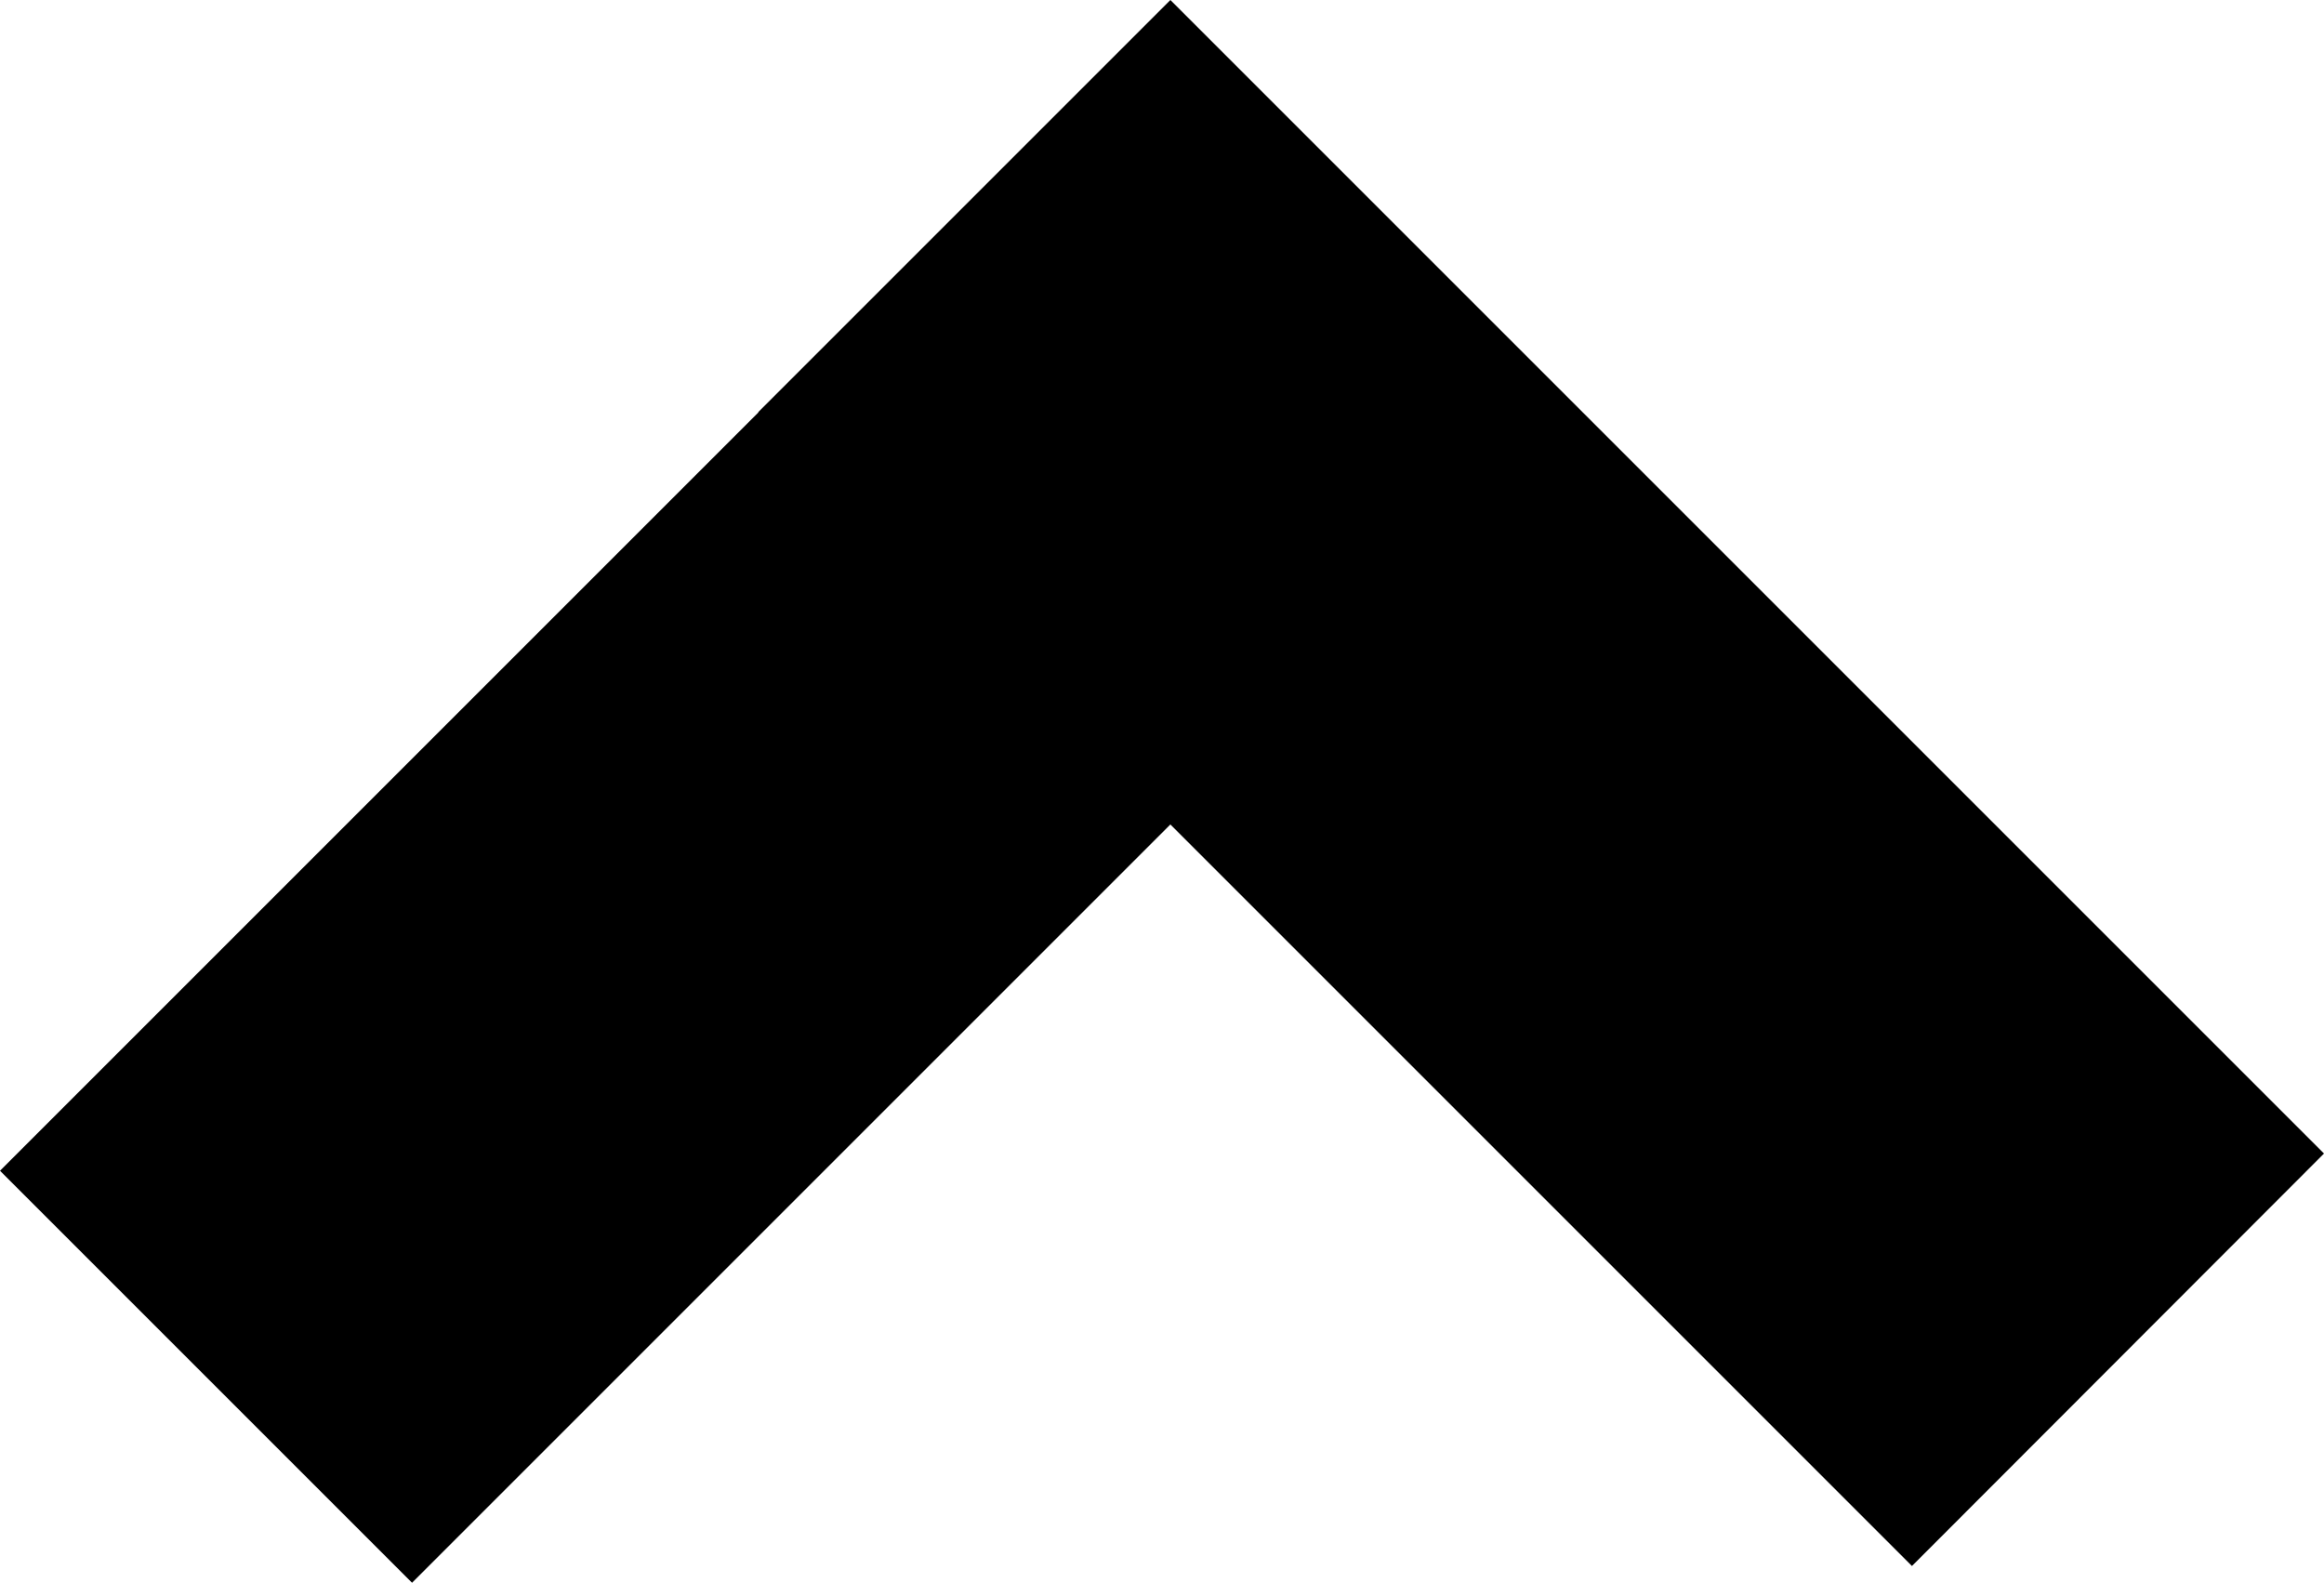
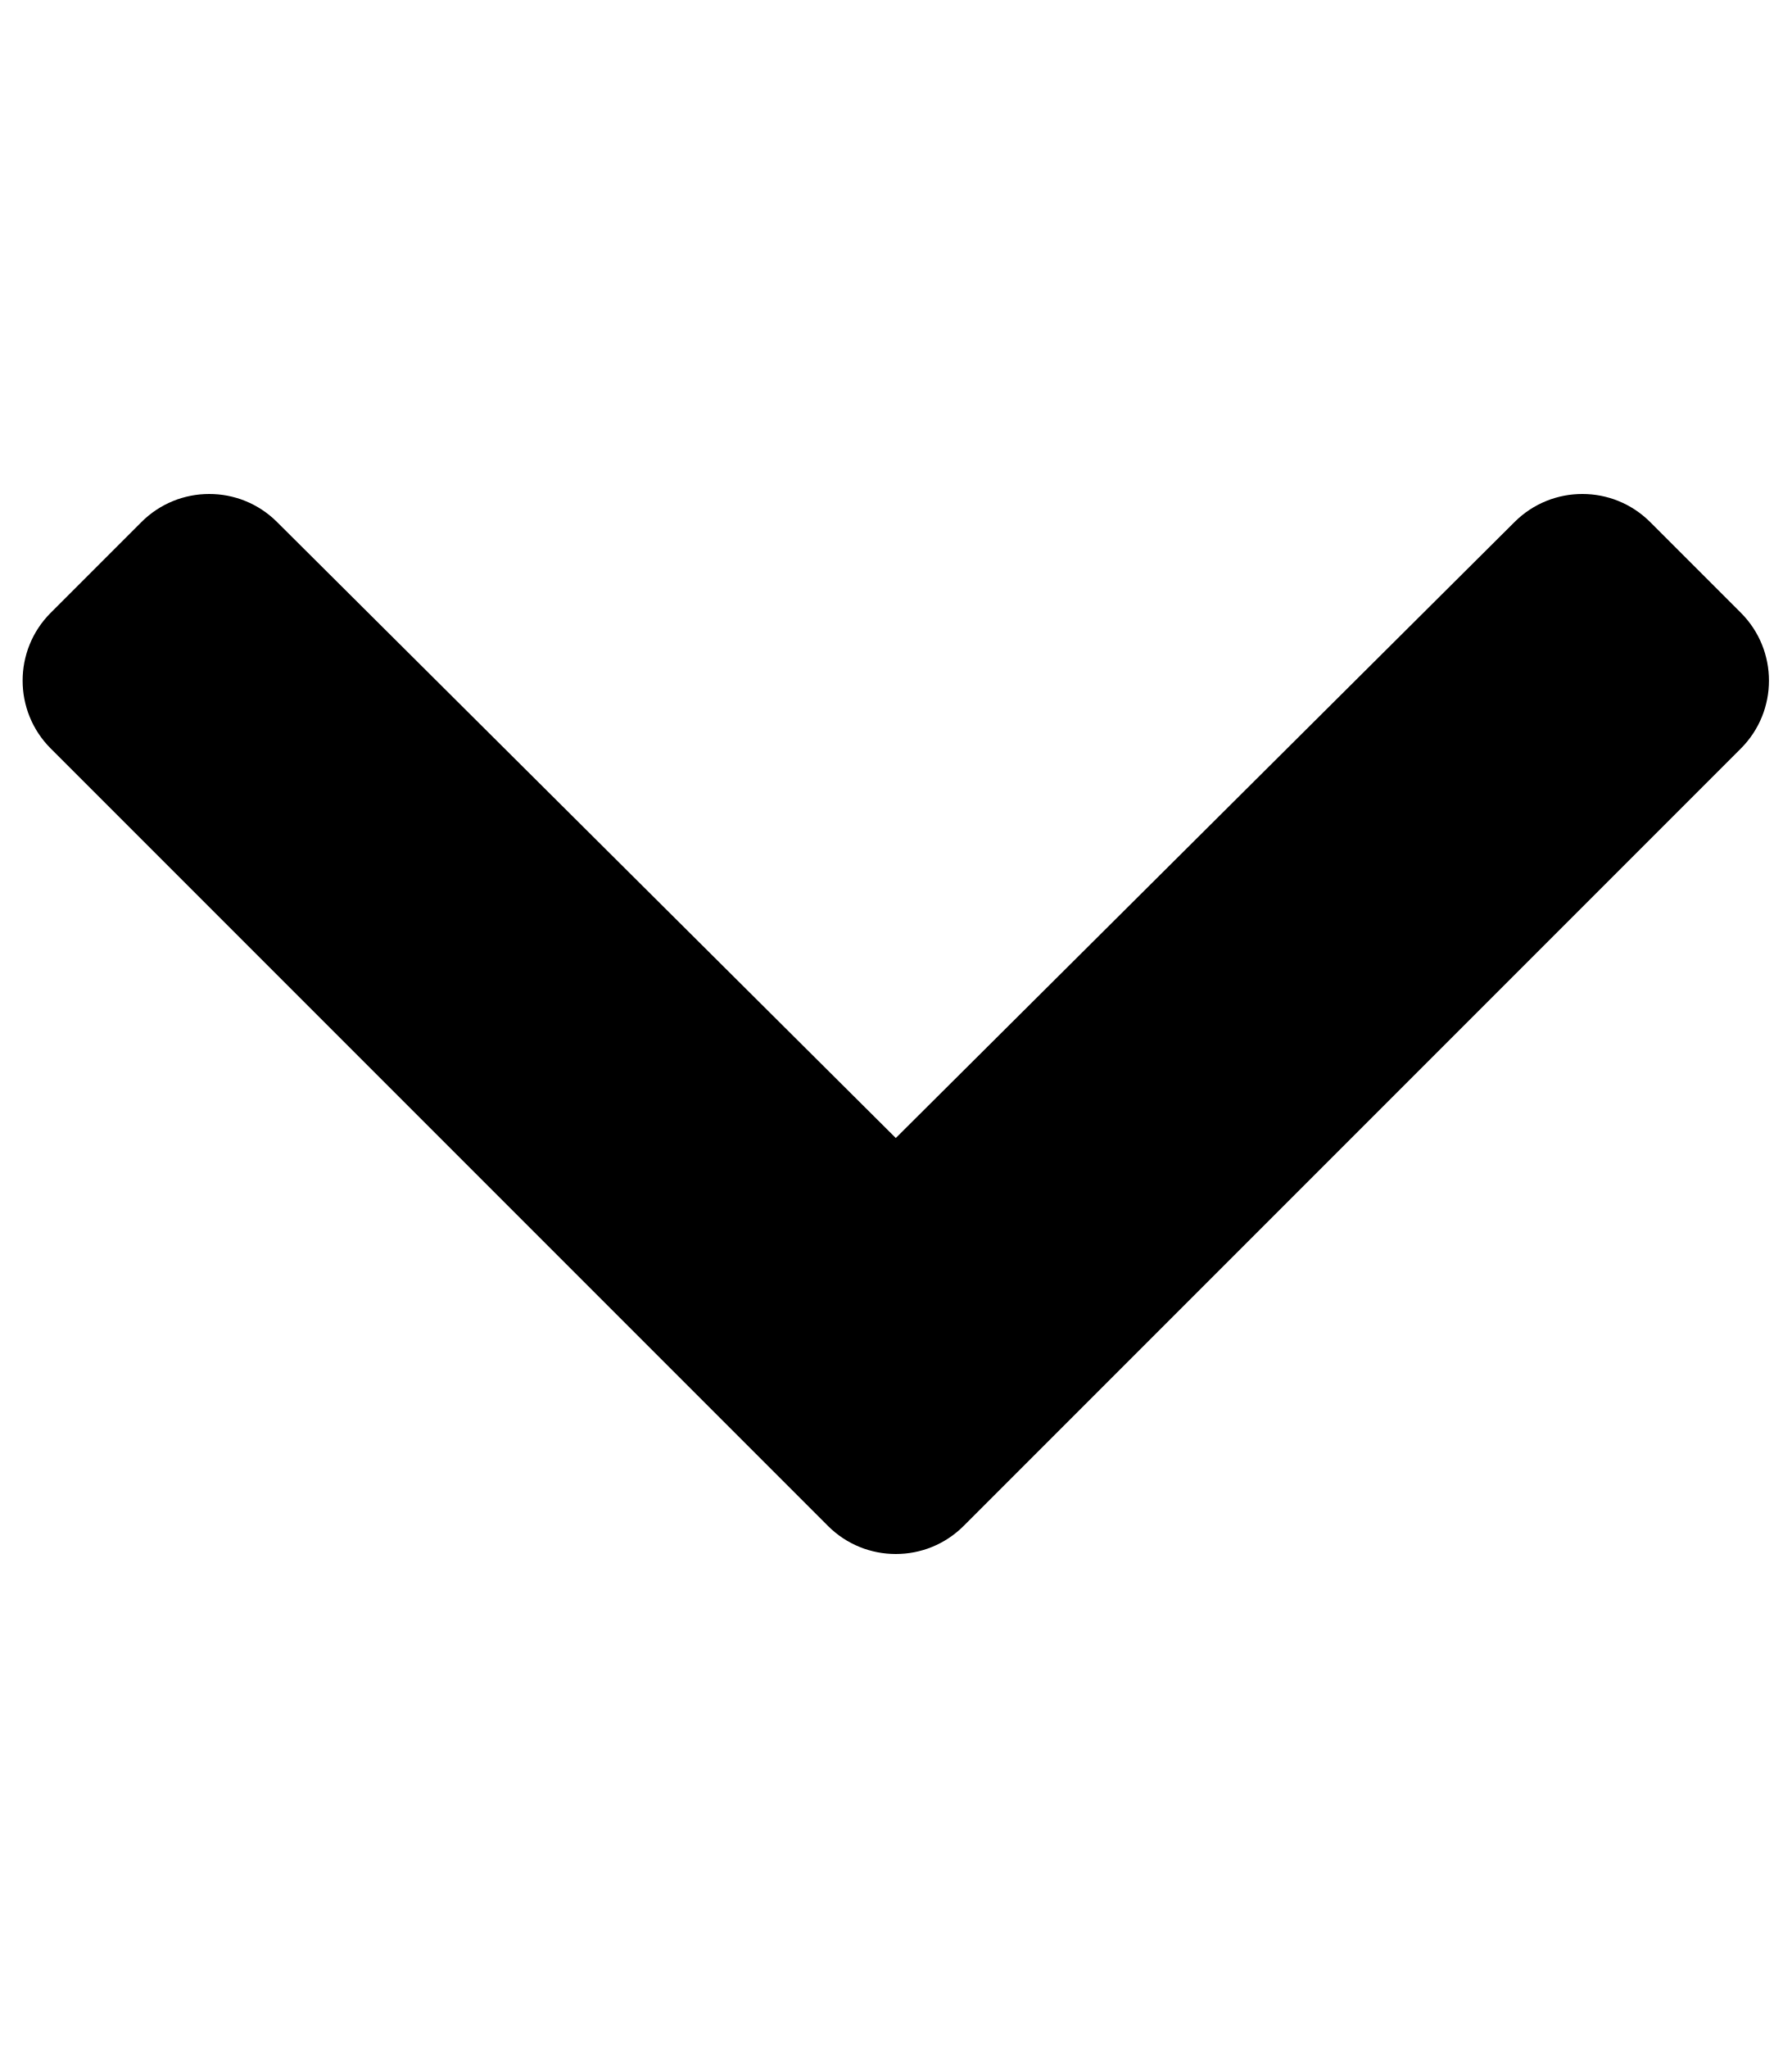
- <svg xmlns="http://www.w3.org/2000/svg" data-name="Layer 1" viewBox="0 0 51.27 34.92">
-   <path fill="#000" d="M51.27 25.45L25.82 0l-9.09 9.09v.01L0 25.83l9.09 9.09 16.73-16.73 16.36 16.36 9.09-9.1z" />
+ <svg xmlns="http://www.w3.org/2000/svg" viewBox="0 0 448 512">
+   <path d="M207.029 381.476L12.686 187.132c-9.373-9.373-9.373-24.569 0-33.941l22.667-22.667c9.357-9.357 24.522-9.375 33.901-.04L224 284.505l154.745-154.021c9.379-9.335 24.544-9.317 33.901.04l22.667 22.667c9.373 9.373 9.373 24.569 0 33.941L240.971 381.476c-9.373 9.372-24.569 9.372-33.942 0z" />
</svg>
